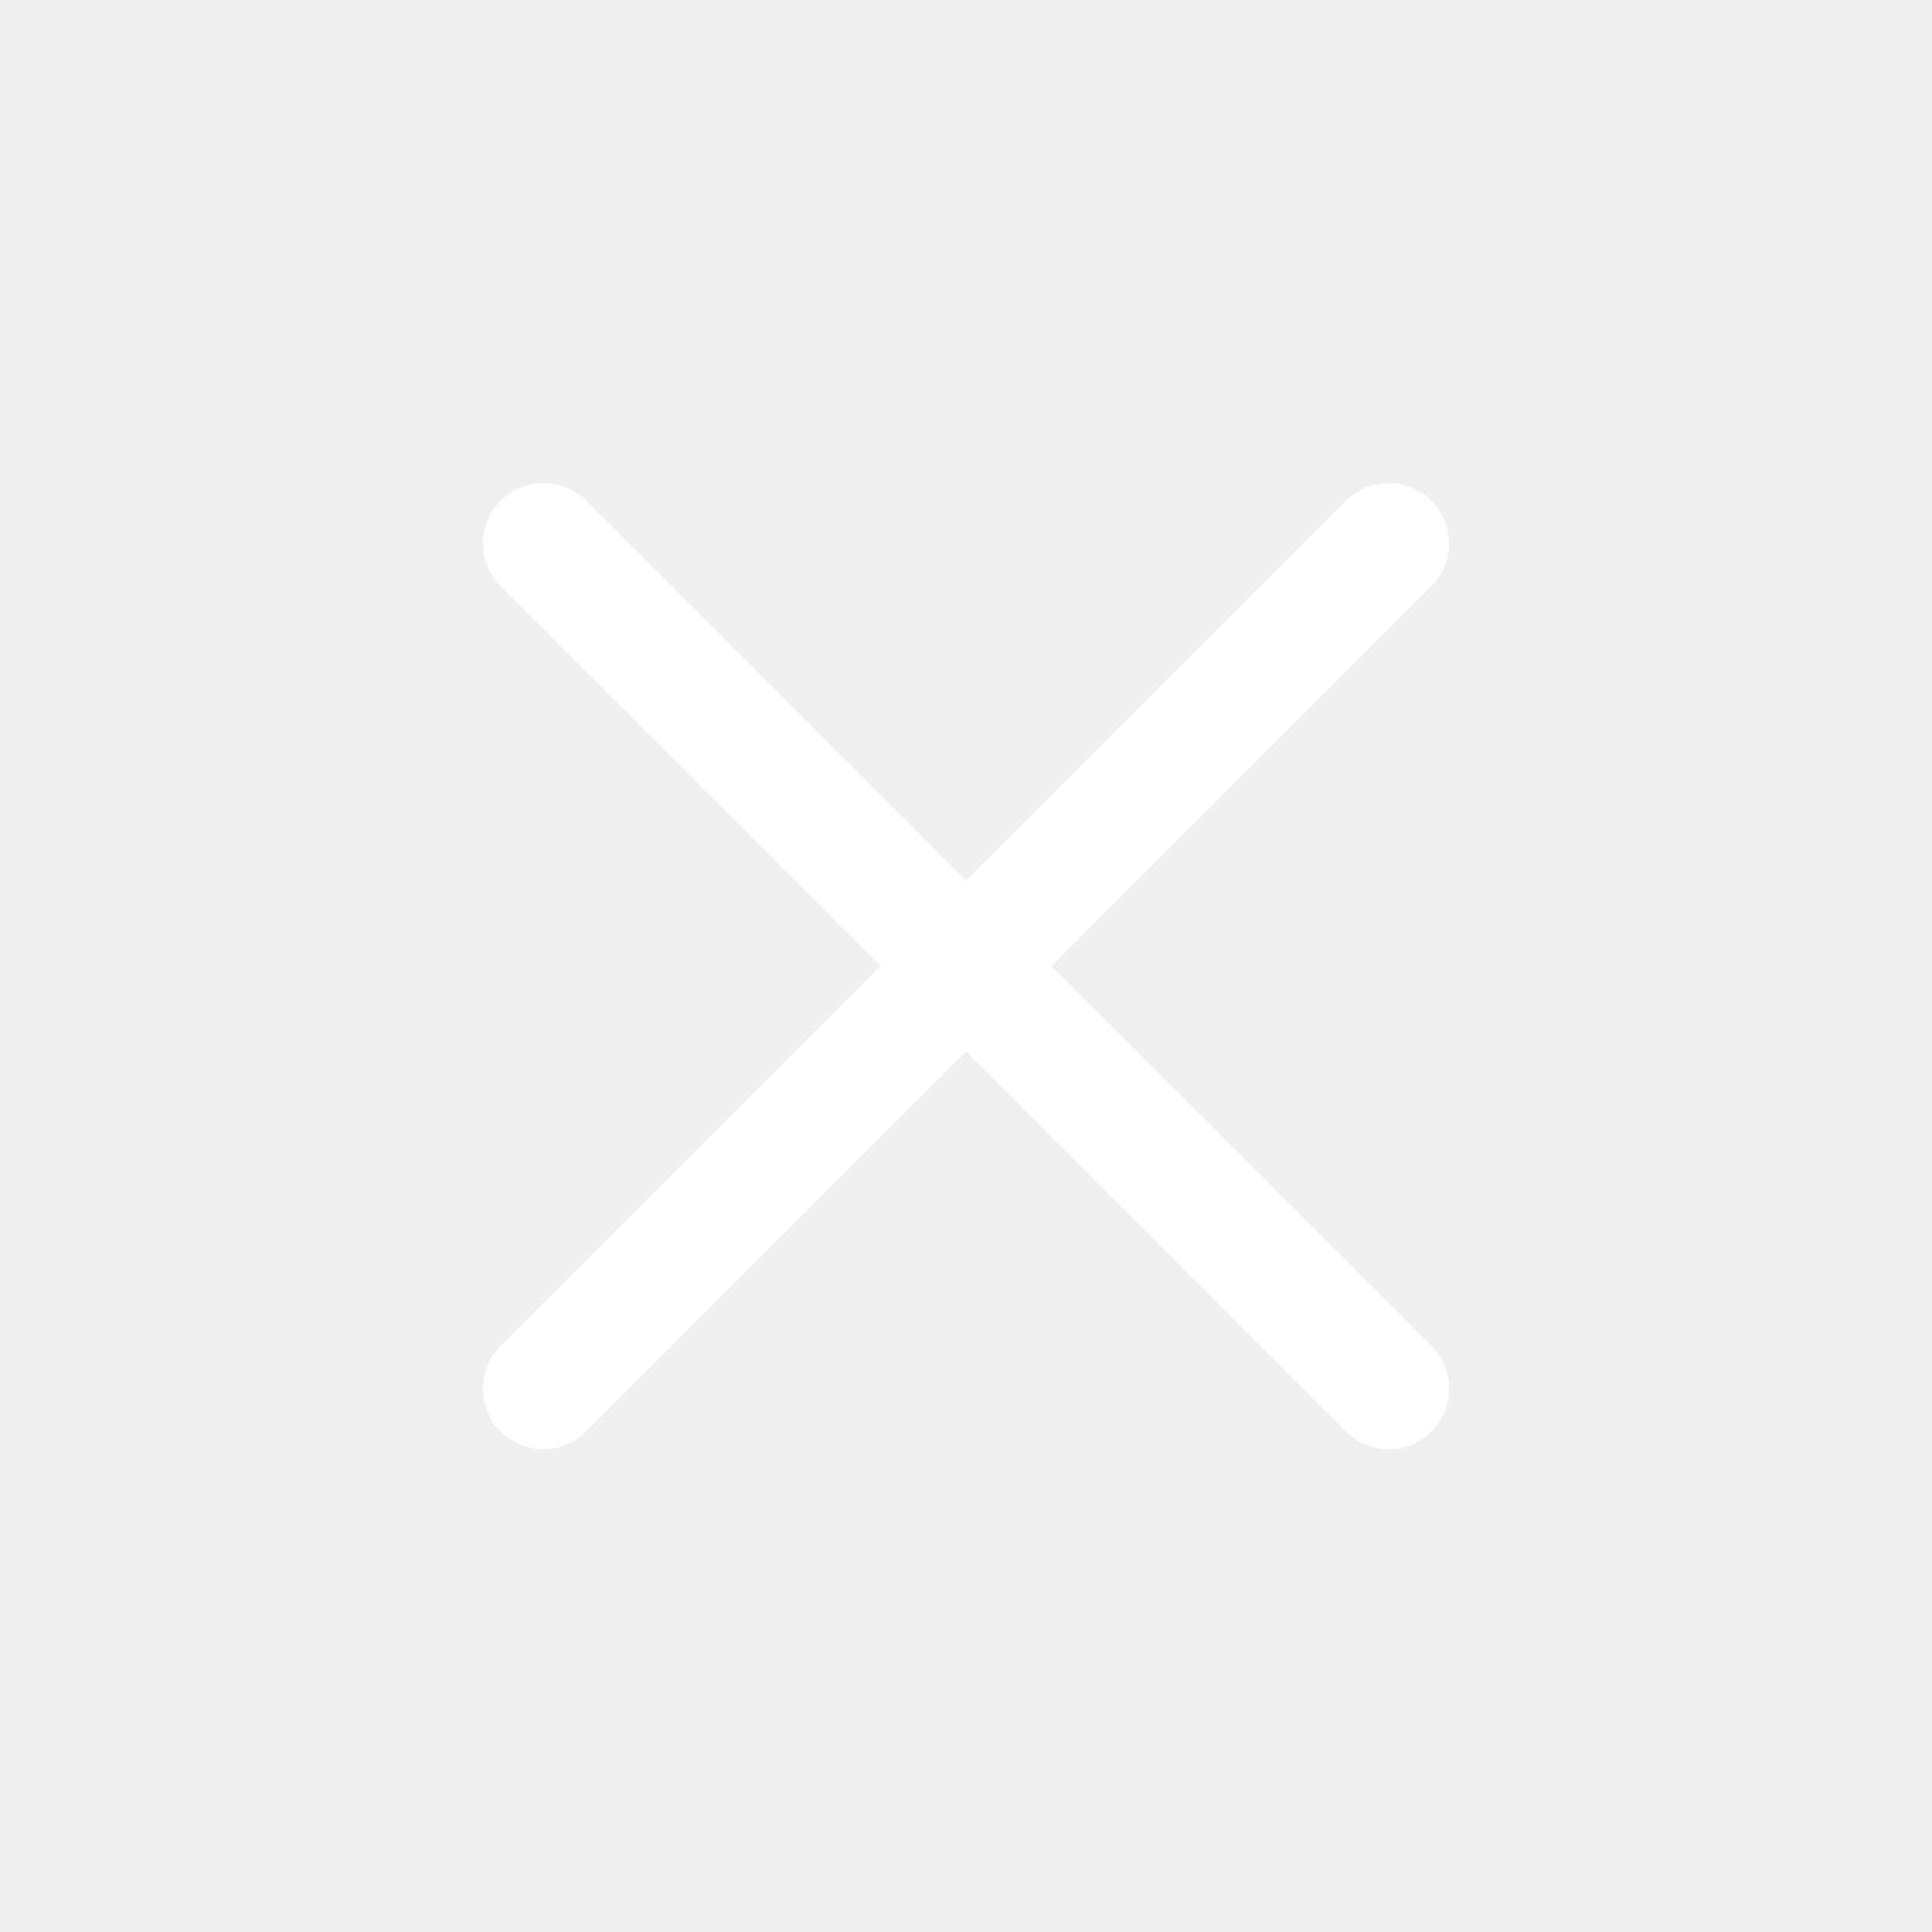
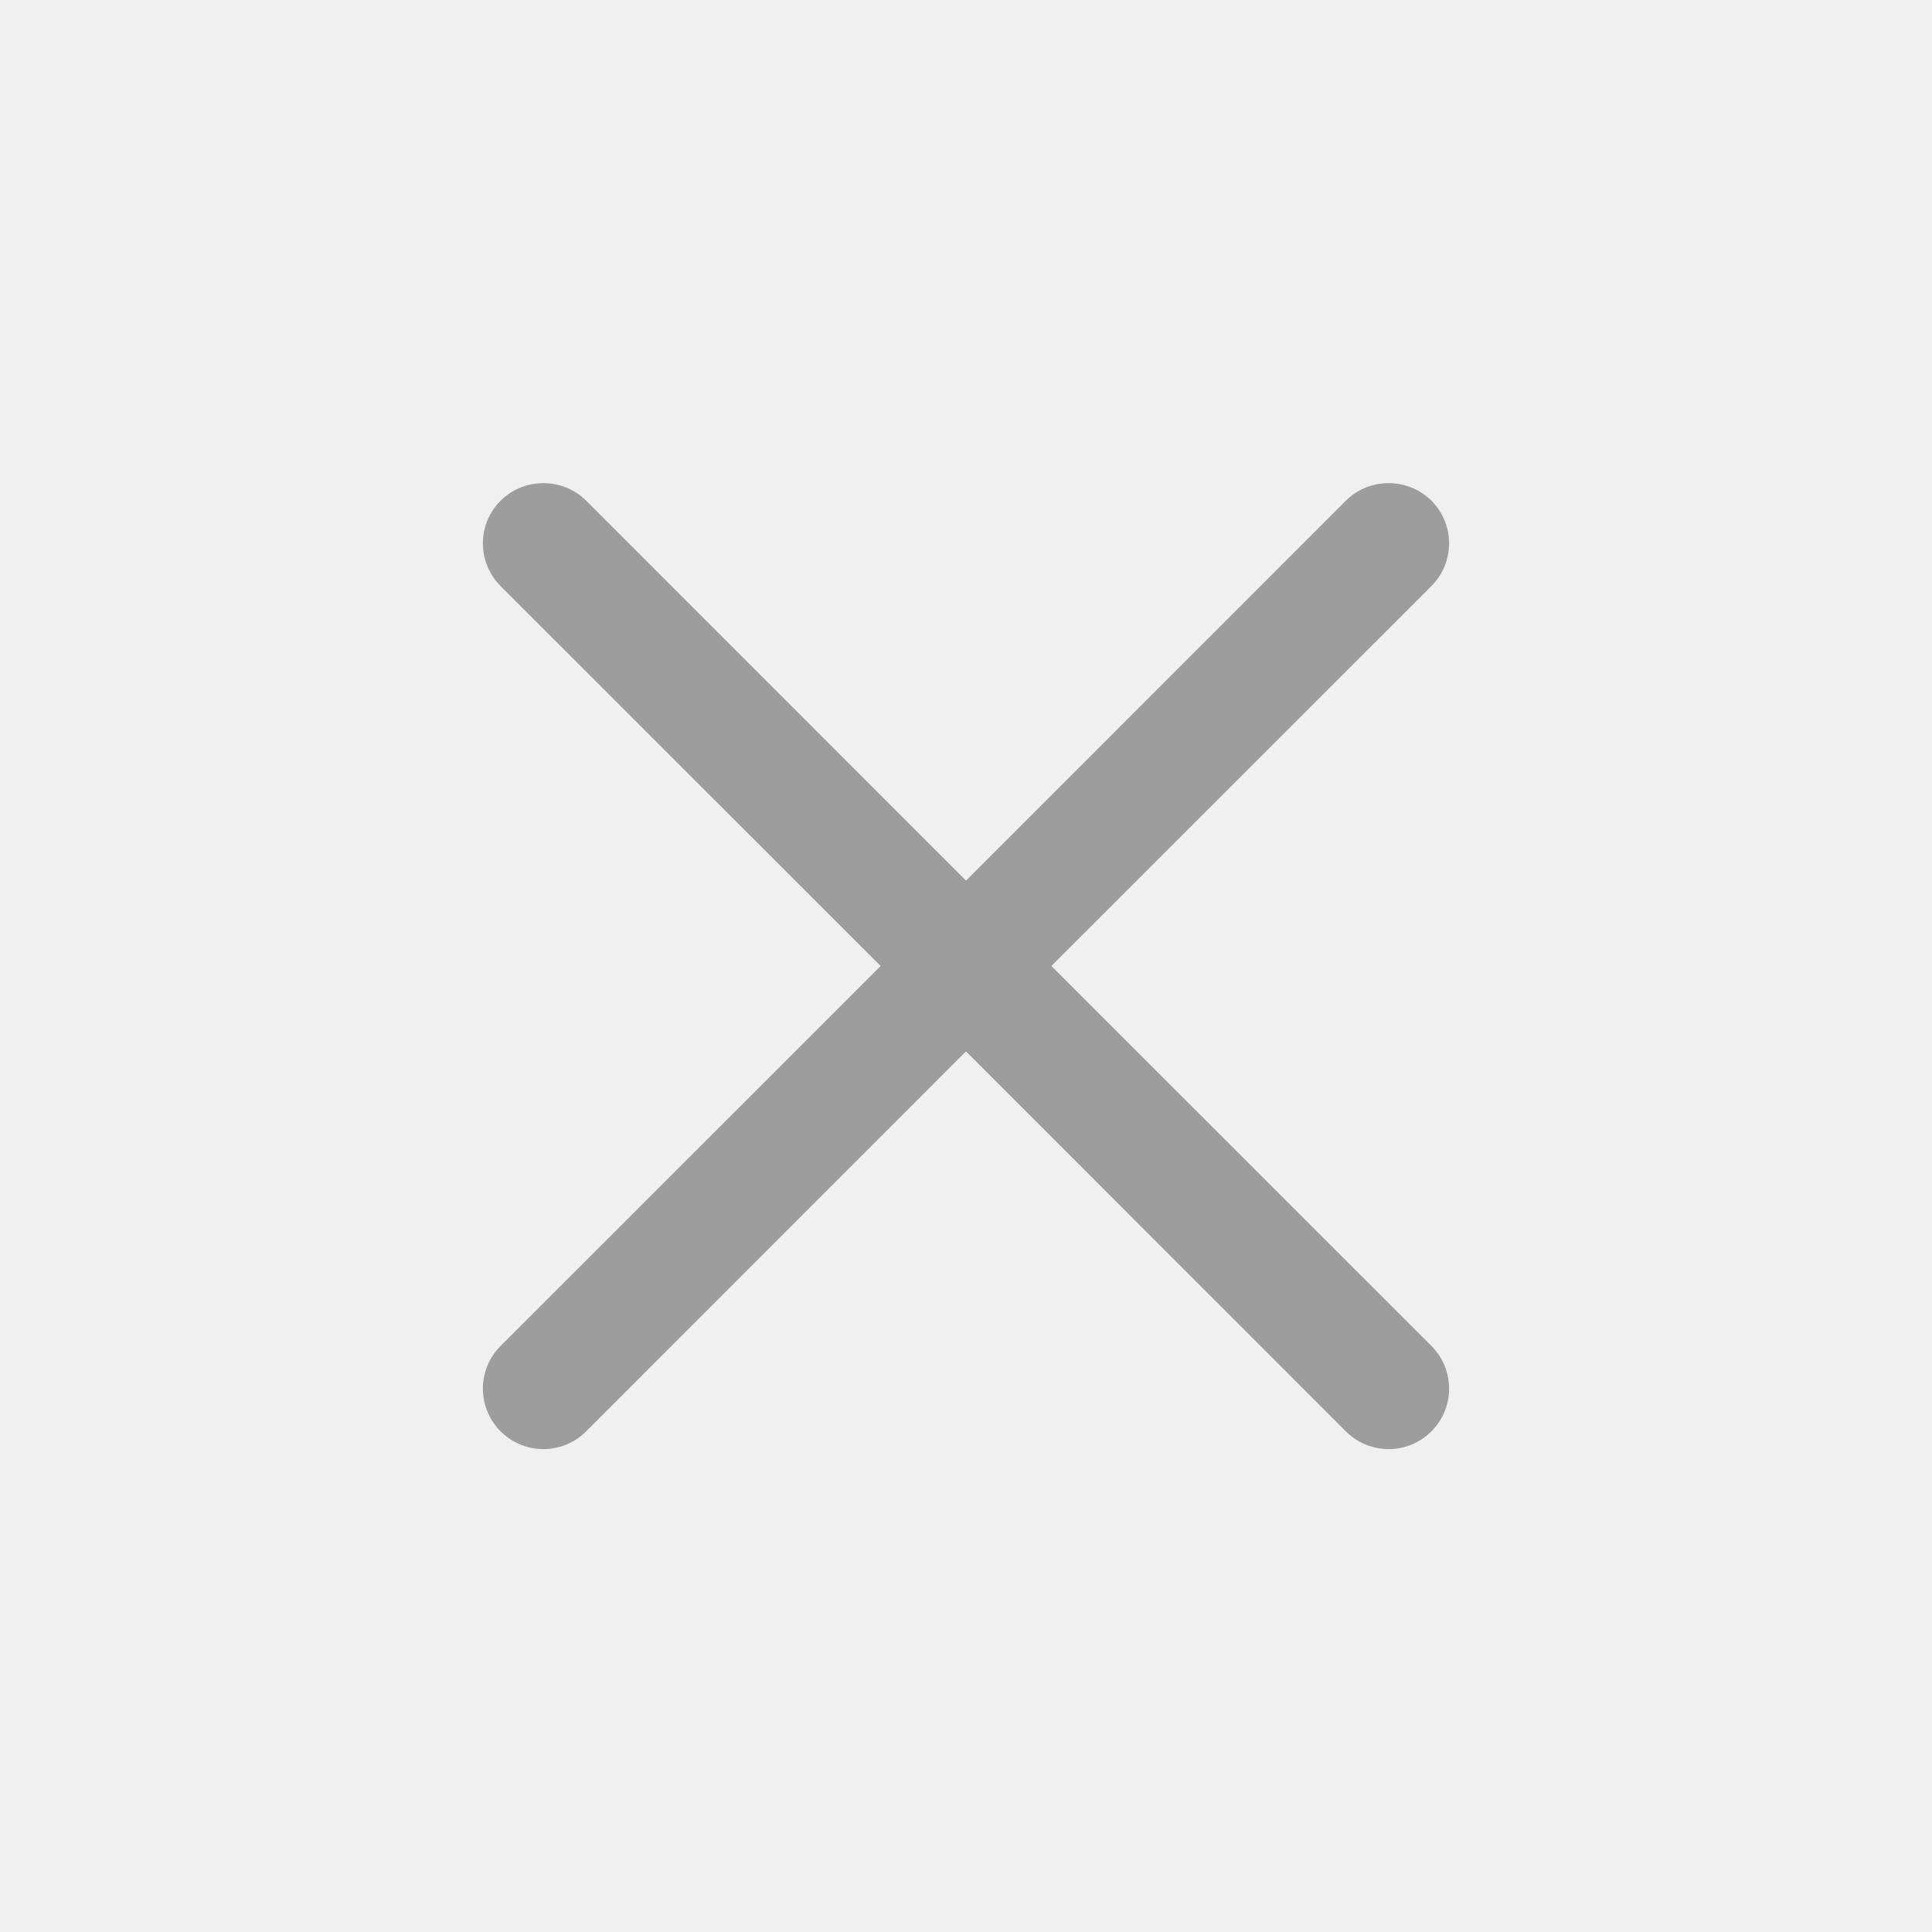
<svg xmlns="http://www.w3.org/2000/svg" width="16px" height="16px" viewBox="0 0 16 16" id="svg2" version="1.1">
  <style id="style2" />
  <defs id="defs4">
    <pattern y="0" x="0" height="6" width="6" patternUnits="userSpaceOnUse" id="EMFhbasepattern" />
    <pattern y="0" x="0" height="6" width="6" patternUnits="userSpaceOnUse" id="EMFhbasepattern-4" />
    <pattern y="0" x="0" height="6" width="6" patternUnits="userSpaceOnUse" id="EMFhbasepattern-3" />
    <pattern y="0" x="0" height="6" width="6" patternUnits="userSpaceOnUse" id="EMFhbasepattern-8" />
  </defs>
  <g id="layer1" transform="translate(0,-1036.362)">
    <g transform="translate(628,-140.5)" id="g5228">
-       <path transform="translate(-628,1176.862)" d="M 4.477 4.002 A 0.5 0.5 0 0 0 4.146 4.146 A 0.5 0.5 0 0 0 4.146 4.854 L 7.293 8 L 4.146 11.146 A 0.5 0.5 0 0 0 4.146 11.854 A 0.5 0.5 0 0 0 4.854 11.854 L 8 8.707 L 11.146 11.854 A 0.5 0.5 0 0 0 11.854 11.854 A 0.5 0.5 0 0 0 11.854 11.146 L 8.707 8 L 11.854 4.854 A 0.5 0.5 0 0 0 11.854 4.146 A 0.5 0.5 0 0 0 11.477 4.002 A 0.5 0.5 0 0 0 11.146 4.146 L 8 7.293 L 4.854 4.146 A 0.5 0.5 0 0 0 4.477 4.002 z " style="color:#000000;font-style:normal;font-variant:normal;font-weight:normal;font-stretch:normal;font-size:medium;line-height:normal;font-family:sans-serif;font-variant-ligatures:normal;font-variant-position:normal;font-variant-caps:normal;font-variant-numeric:normal;font-variant-alternates:normal;font-variant-east-asian:normal;font-feature-settings:normal;font-variation-settings:normal;text-indent:0;text-align:start;text-decoration:none;text-decoration-line:none;text-decoration-style:solid;text-decoration-color:#000000;letter-spacing:normal;word-spacing:normal;text-transform:none;writing-mode:lr-tb;direction:ltr;text-orientation:mixed;dominant-baseline:auto;baseline-shift:baseline;text-anchor:start;white-space:normal;shape-padding:0;shape-margin:0;inline-size:0;clip-rule:nonzero;display:inline;overflow:visible;visibility:visible;isolation:auto;mix-blend-mode:normal;color-interpolation:sRGB;color-interpolation-filters:linearRGB;solid-color:#000000;solid-opacity:1;vector-effect:none;fill:#ffffff;fill-opacity:1;fill-rule:evenodd;stroke:none;stroke-width:1px;stroke-linecap:round;stroke-linejoin:miter;stroke-miterlimit:4;stroke-dasharray:none;stroke-dashoffset:0;stroke-opacity:1;color-rendering:auto;image-rendering:auto;shape-rendering:auto;text-rendering:auto;enable-background:accumulate;stop-color:#000000;stop-opacity:1;opacity:1" id="path846" />
+       <path transform="translate(-628,1176.862)" d="M 4.477 4.002 A 0.5 0.5 0 0 0 4.146 4.146 A 0.5 0.5 0 0 0 4.146 4.854 L 7.293 8 L 4.146 11.146 A 0.5 0.5 0 0 0 4.146 11.854 A 0.5 0.5 0 0 0 4.854 11.854 L 8 8.707 L 11.146 11.854 A 0.5 0.5 0 0 0 11.854 11.854 A 0.5 0.5 0 0 0 11.854 11.146 L 8.707 8 L 11.854 4.854 A 0.5 0.5 0 0 0 11.854 4.146 A 0.5 0.5 0 0 0 11.477 4.002 A 0.5 0.5 0 0 0 11.146 4.146 L 8 7.293 L 4.854 4.146 A 0.5 0.5 0 0 0 4.477 4.002 z " style="color:#000000;font-style:normal;font-variant:normal;font-weight:normal;font-stretch:normal;font-size:medium;line-height:normal;font-family:sans-serif;font-variant-ligatures:normal;font-variant-position:normal;font-variant-caps:normal;font-variant-numeric:normal;font-variant-alternates:normal;font-variant-east-asian:normal;font-feature-settings:normal;font-variation-settings:normal;text-indent:0;text-align:start;text-decoration:none;text-decoration-line:none;text-decoration-style:solid;text-decoration-color:#000000;letter-spacing:normal;word-spacing:normal;text-transform:none;writing-mode:lr-tb;direction:ltr;text-orientation:mixed;dominant-baseline:auto;baseline-shift:baseline;text-anchor:start;white-space:normal;shape-padding:0;shape-margin:0;inline-size:0;clip-rule:nonzero;display:inline;overflow:visible;visibility:visible;isolation:auto;mix-blend-mode:normal;color-interpolation:sRGB;color-interpolation-filters:linearRGB;solid-color:#000000;solid-opacity:1;vector-effect:none;fill:#9d9d9d;fill-opacity:1;fill-rule:evenodd;stroke:none;stroke-width:1px;stroke-linecap:round;stroke-linejoin:miter;stroke-miterlimit:4;stroke-dasharray:none;stroke-dashoffset:0;stroke-opacity:1;color-rendering:auto;image-rendering:auto;shape-rendering:auto;text-rendering:auto;enable-background:accumulate;stop-color:#000000;stop-opacity:1;opacity:1" id="path846" />
    </g>
  </g>
</svg>
